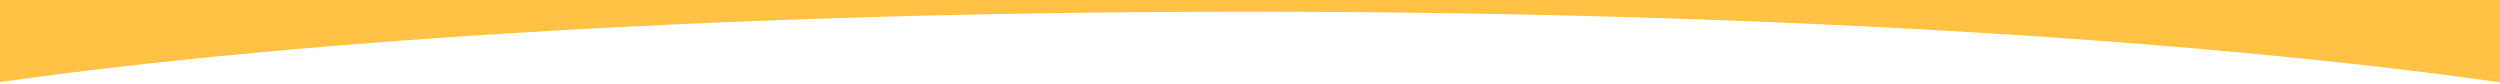
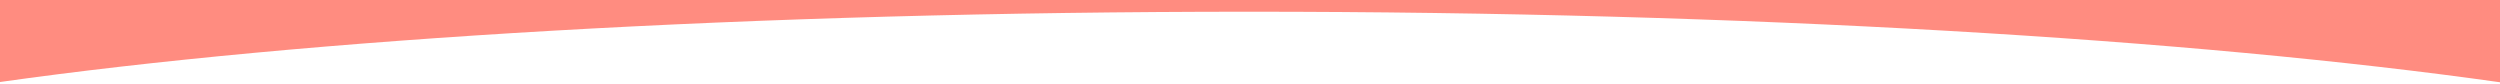
<svg xmlns="http://www.w3.org/2000/svg" width="1280" height="43" viewBox="0 0 1280 43" fill="none">
-   <path fill-rule="evenodd" clip-rule="evenodd" d="M1280 0H0V41.988C156.611 19.911 385.09 6 639.53 6C894.48 6 1123.36 19.967 1280 42.121V0Z" fill="#FFC244" />
+   <path fill-rule="evenodd" clip-rule="evenodd" d="M1280 0H0V41.988C156.611 19.911 385.09 6 639.53 6C894.48 6 1123.36 19.967 1280 42.121V0Z" fill="rgb(255, 140, 128)" />
</svg>
